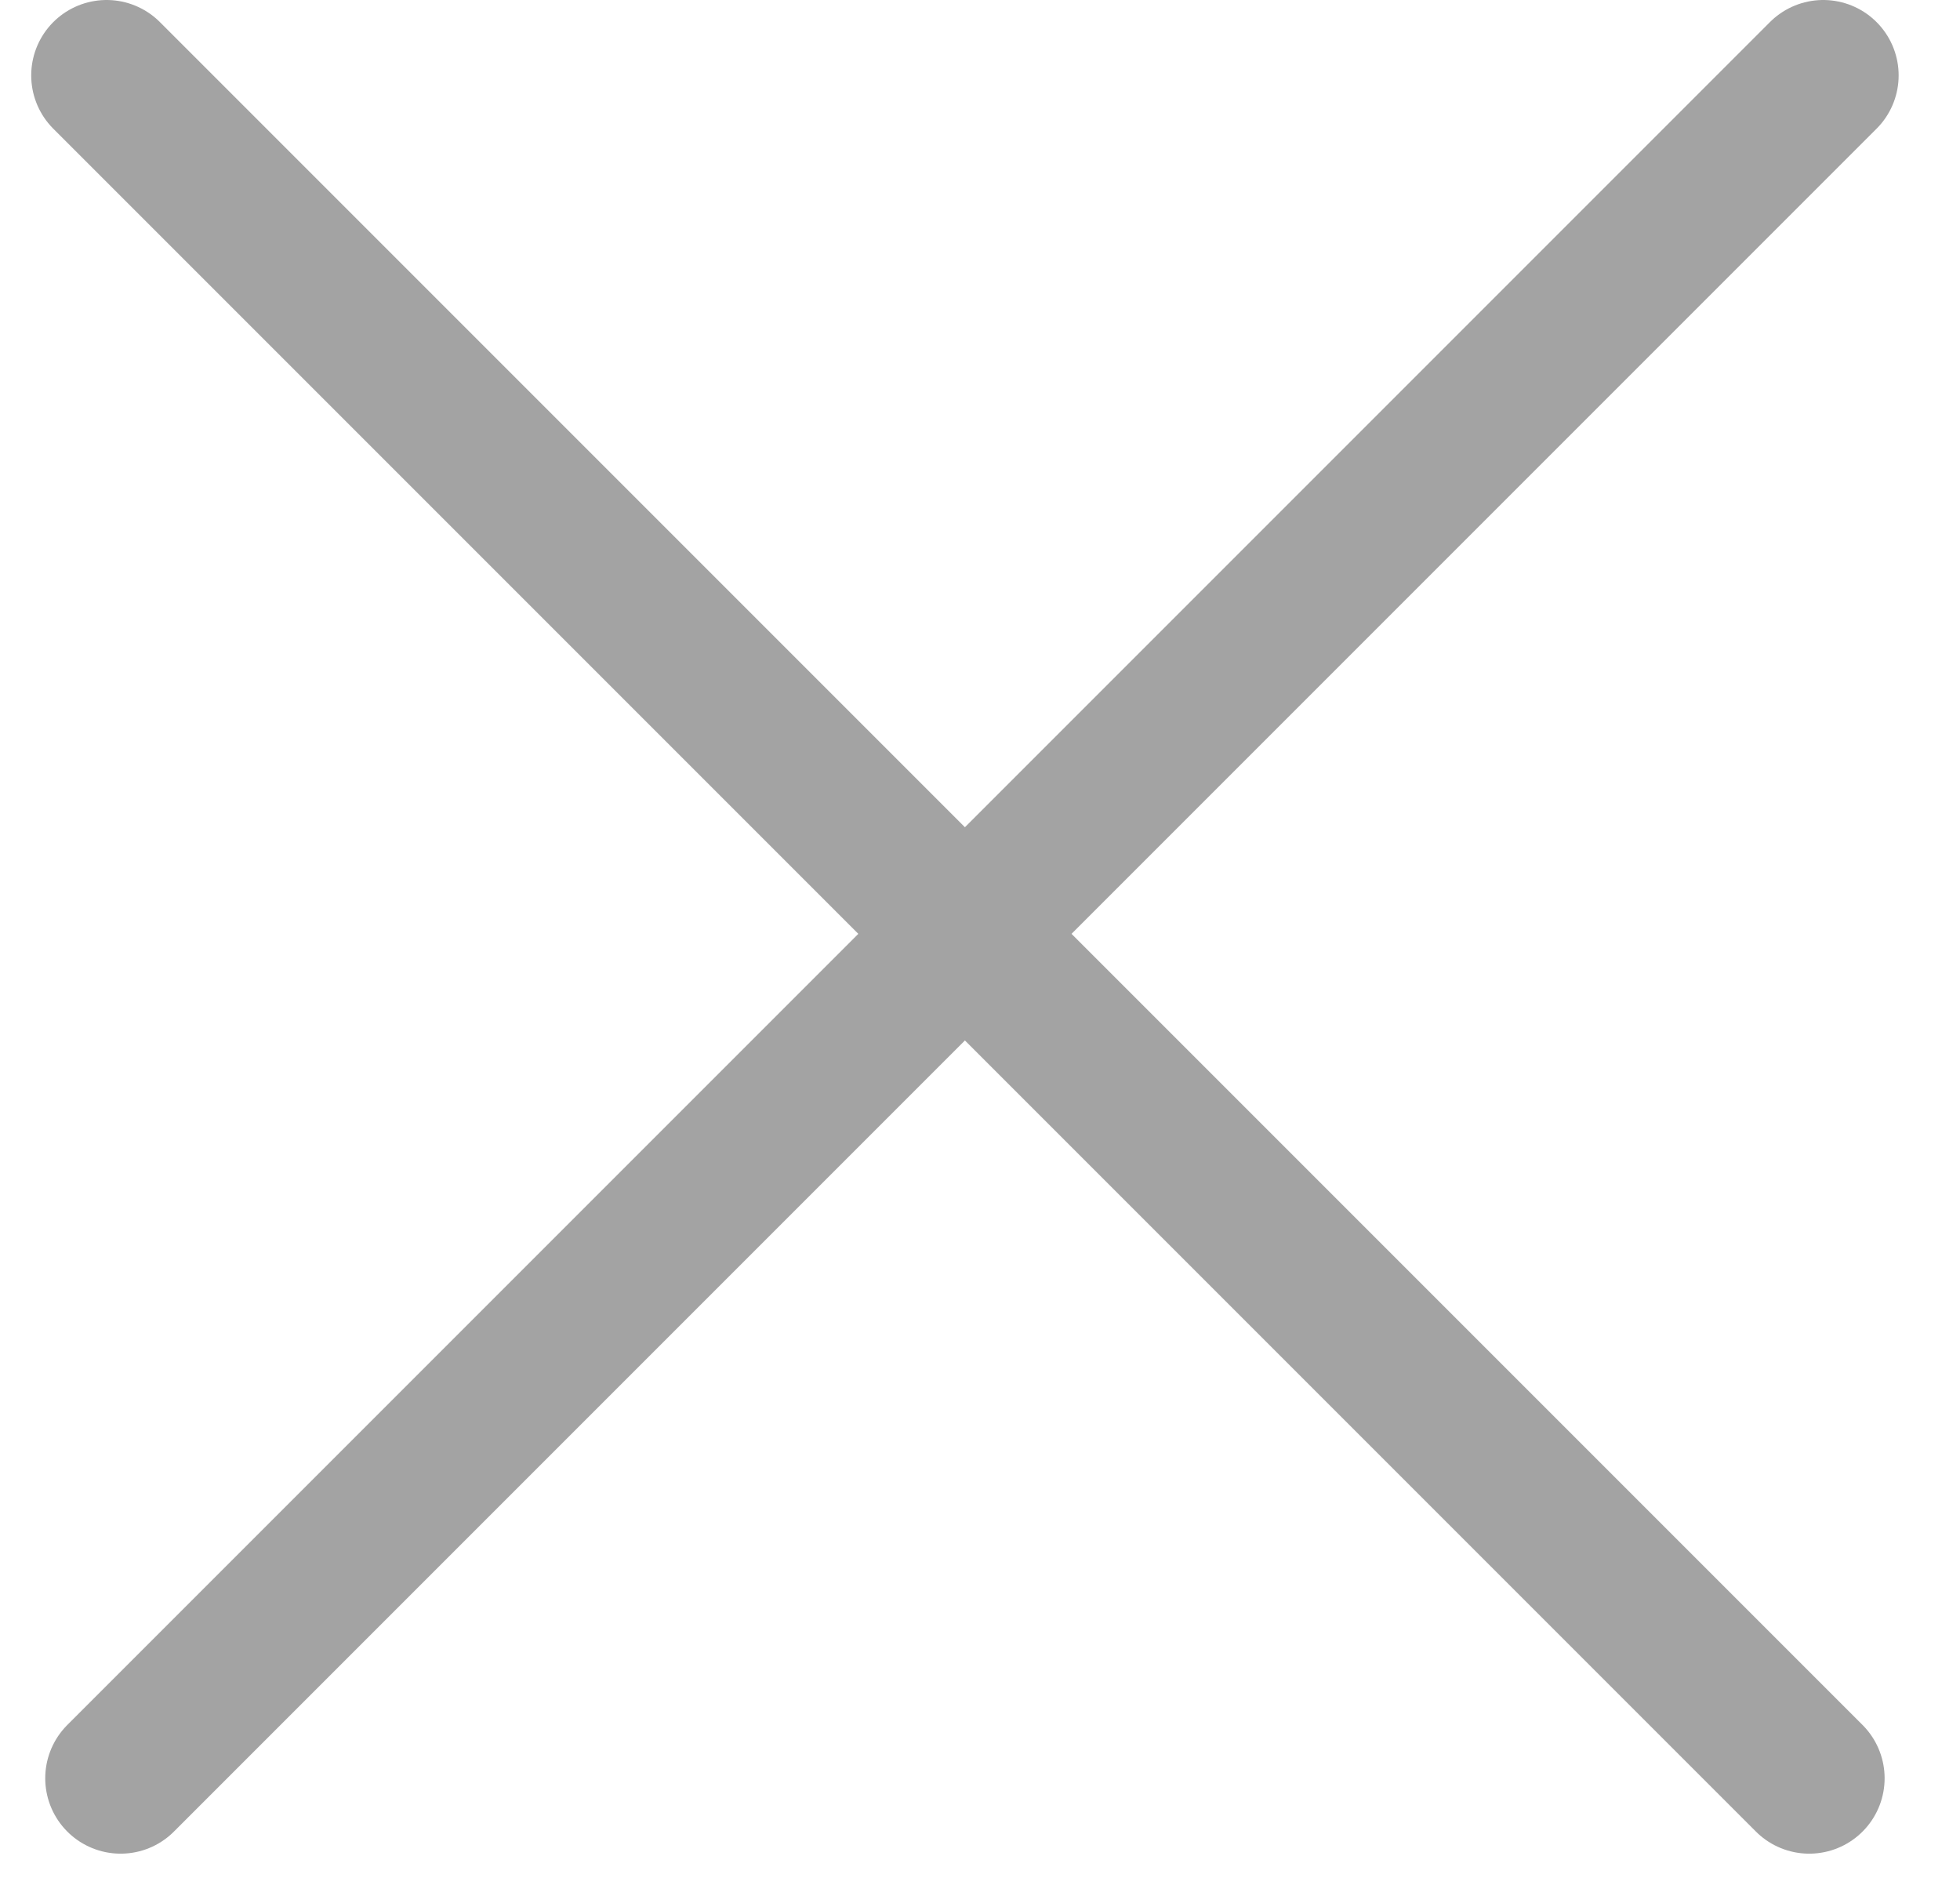
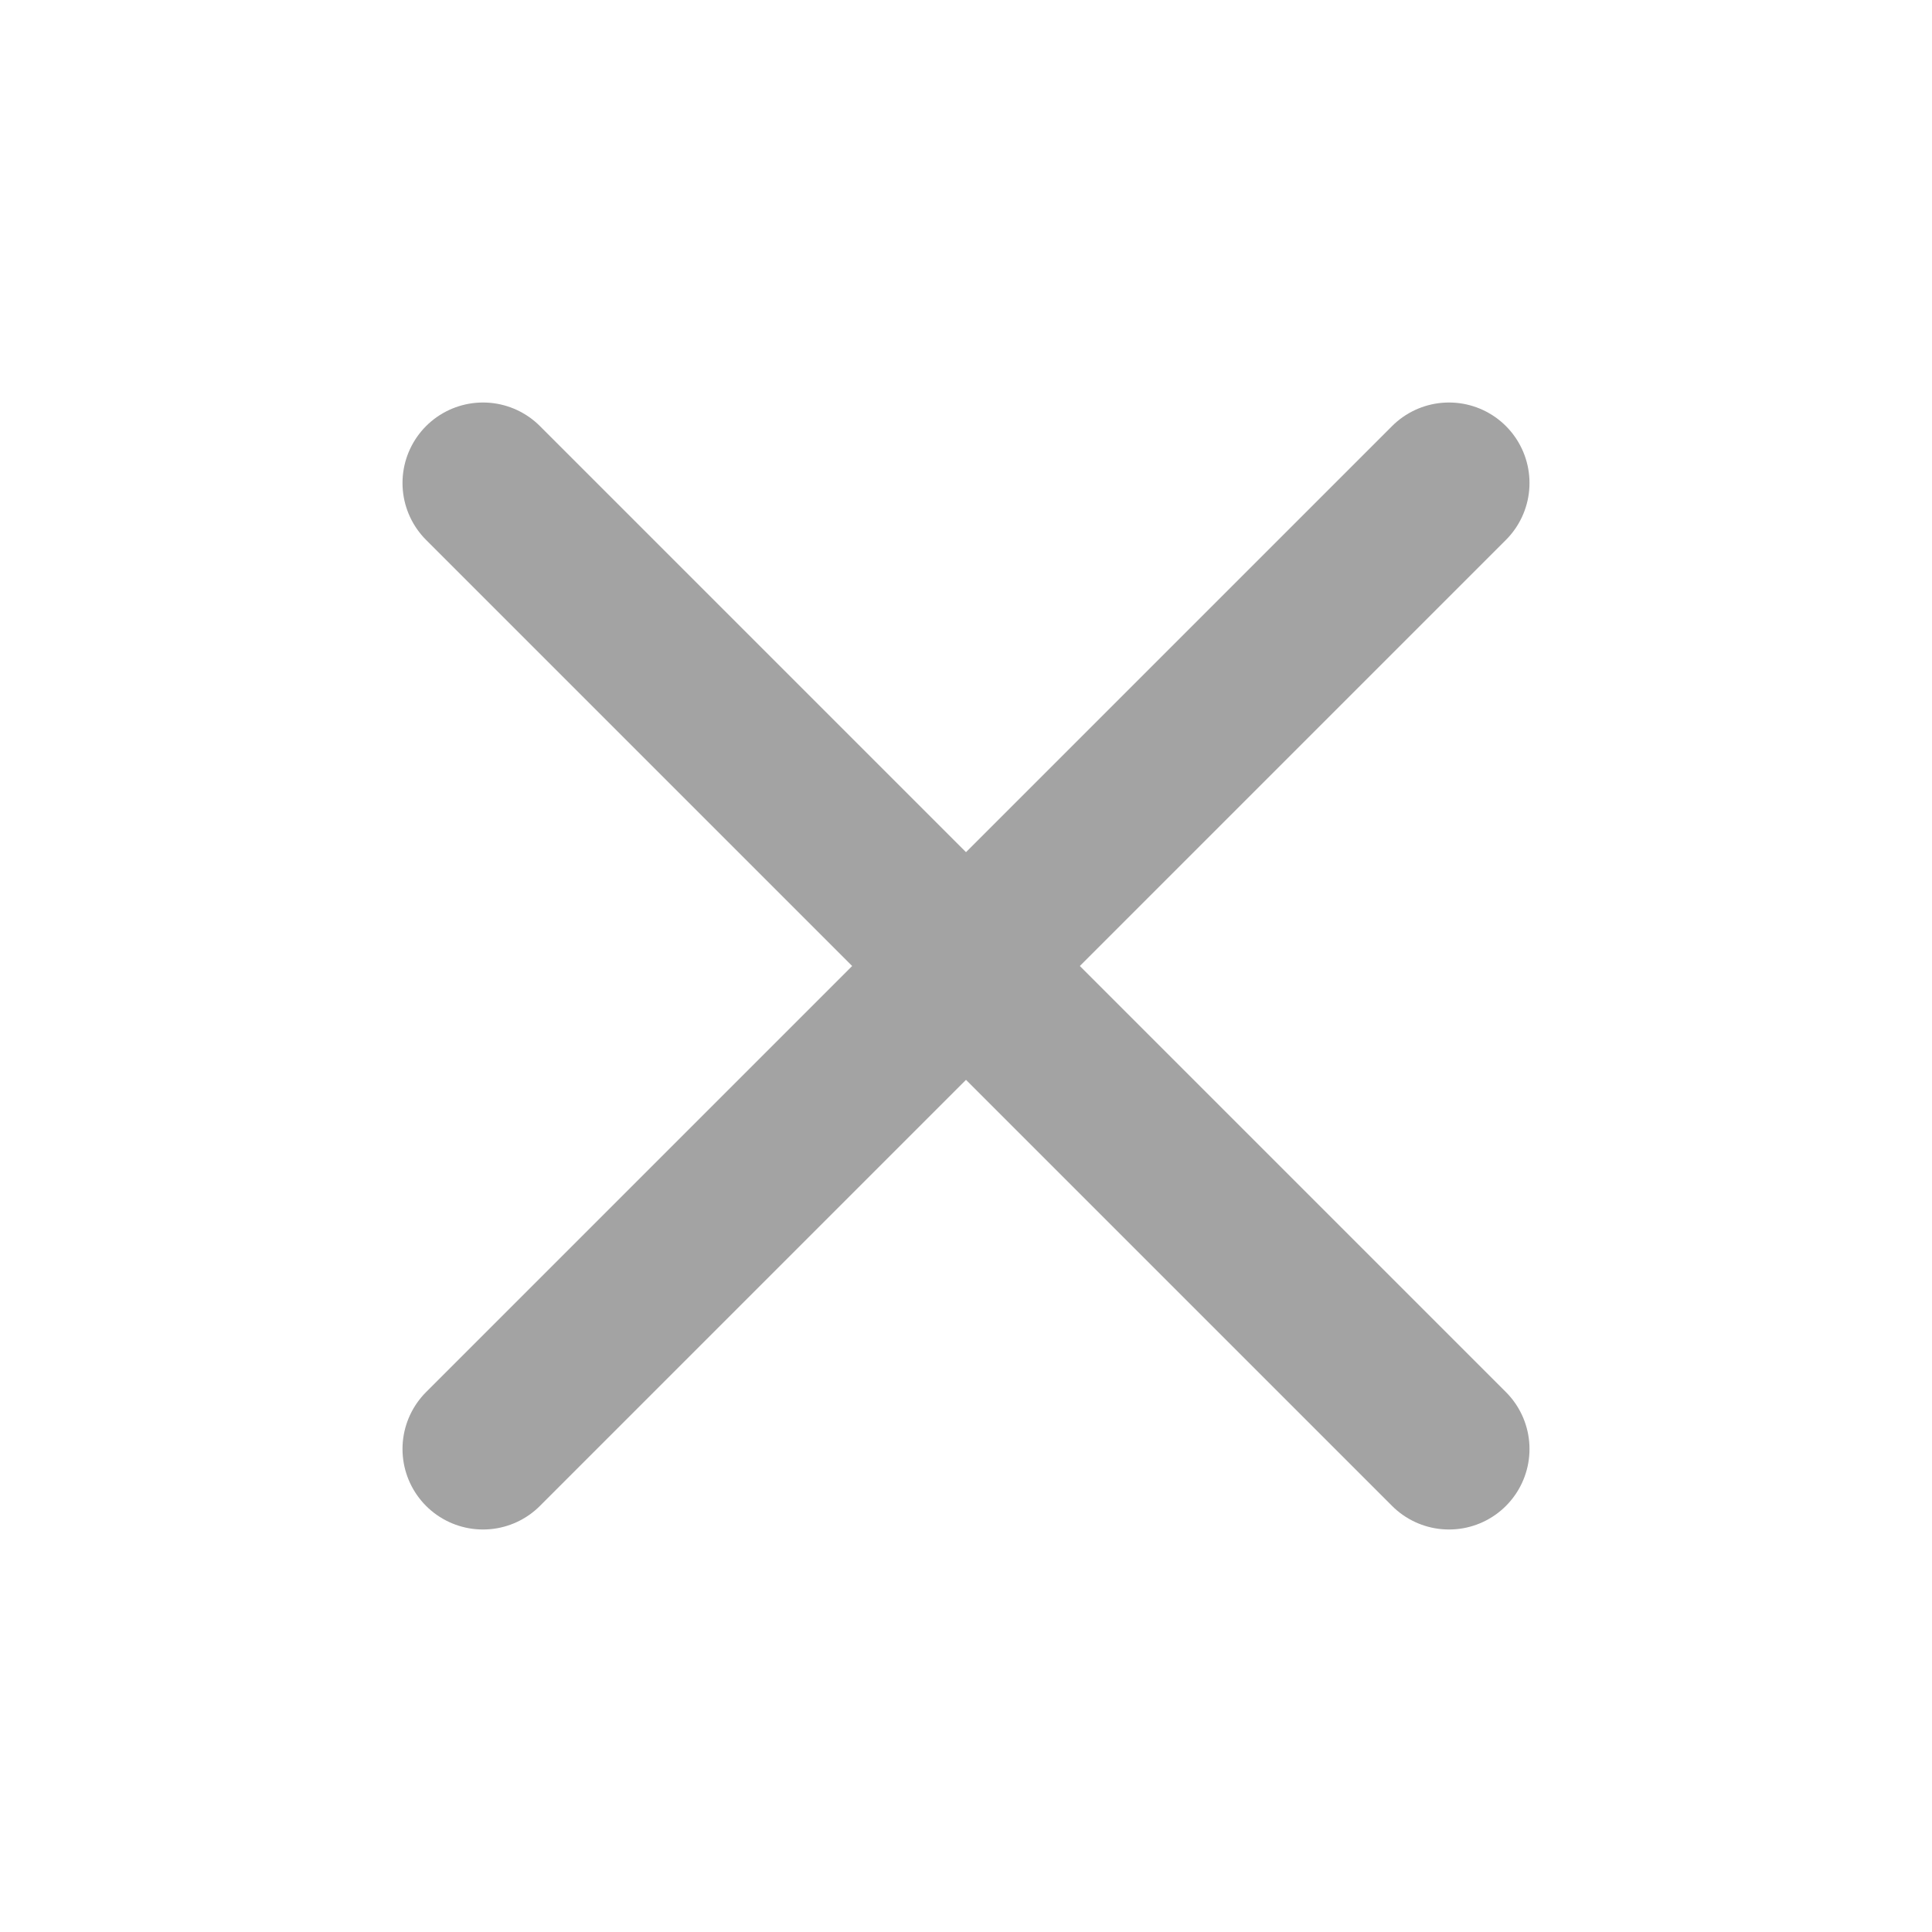
- <svg xmlns="http://www.w3.org/2000/svg" width="26" height="25" viewBox="0 0 26 25" fill="none">
-   <line x1="1.414" y1="1" x2="24" y2="23.586" stroke="#A3A3A3" stroke-width="2" stroke-linecap="round" />
-   <line x1="1.6" y1="23.586" x2="24.186" y2="1" stroke="#A3A3A3" stroke-width="2" stroke-linecap="round" />
+ <svg xmlns="http://www.w3.org/2000/svg" width="24" height="24" viewBox="0 0 24 24" fill="none" stroke="#A3A3A3" stroke-width="2" stroke-linecap="round" stroke-linejoin="round" class="feather feather-x">
+   <line x1="18" y1="6" x2="6" y2="18" />
+   <line x1="6" y1="6" x2="18" y2="18" />
</svg>
